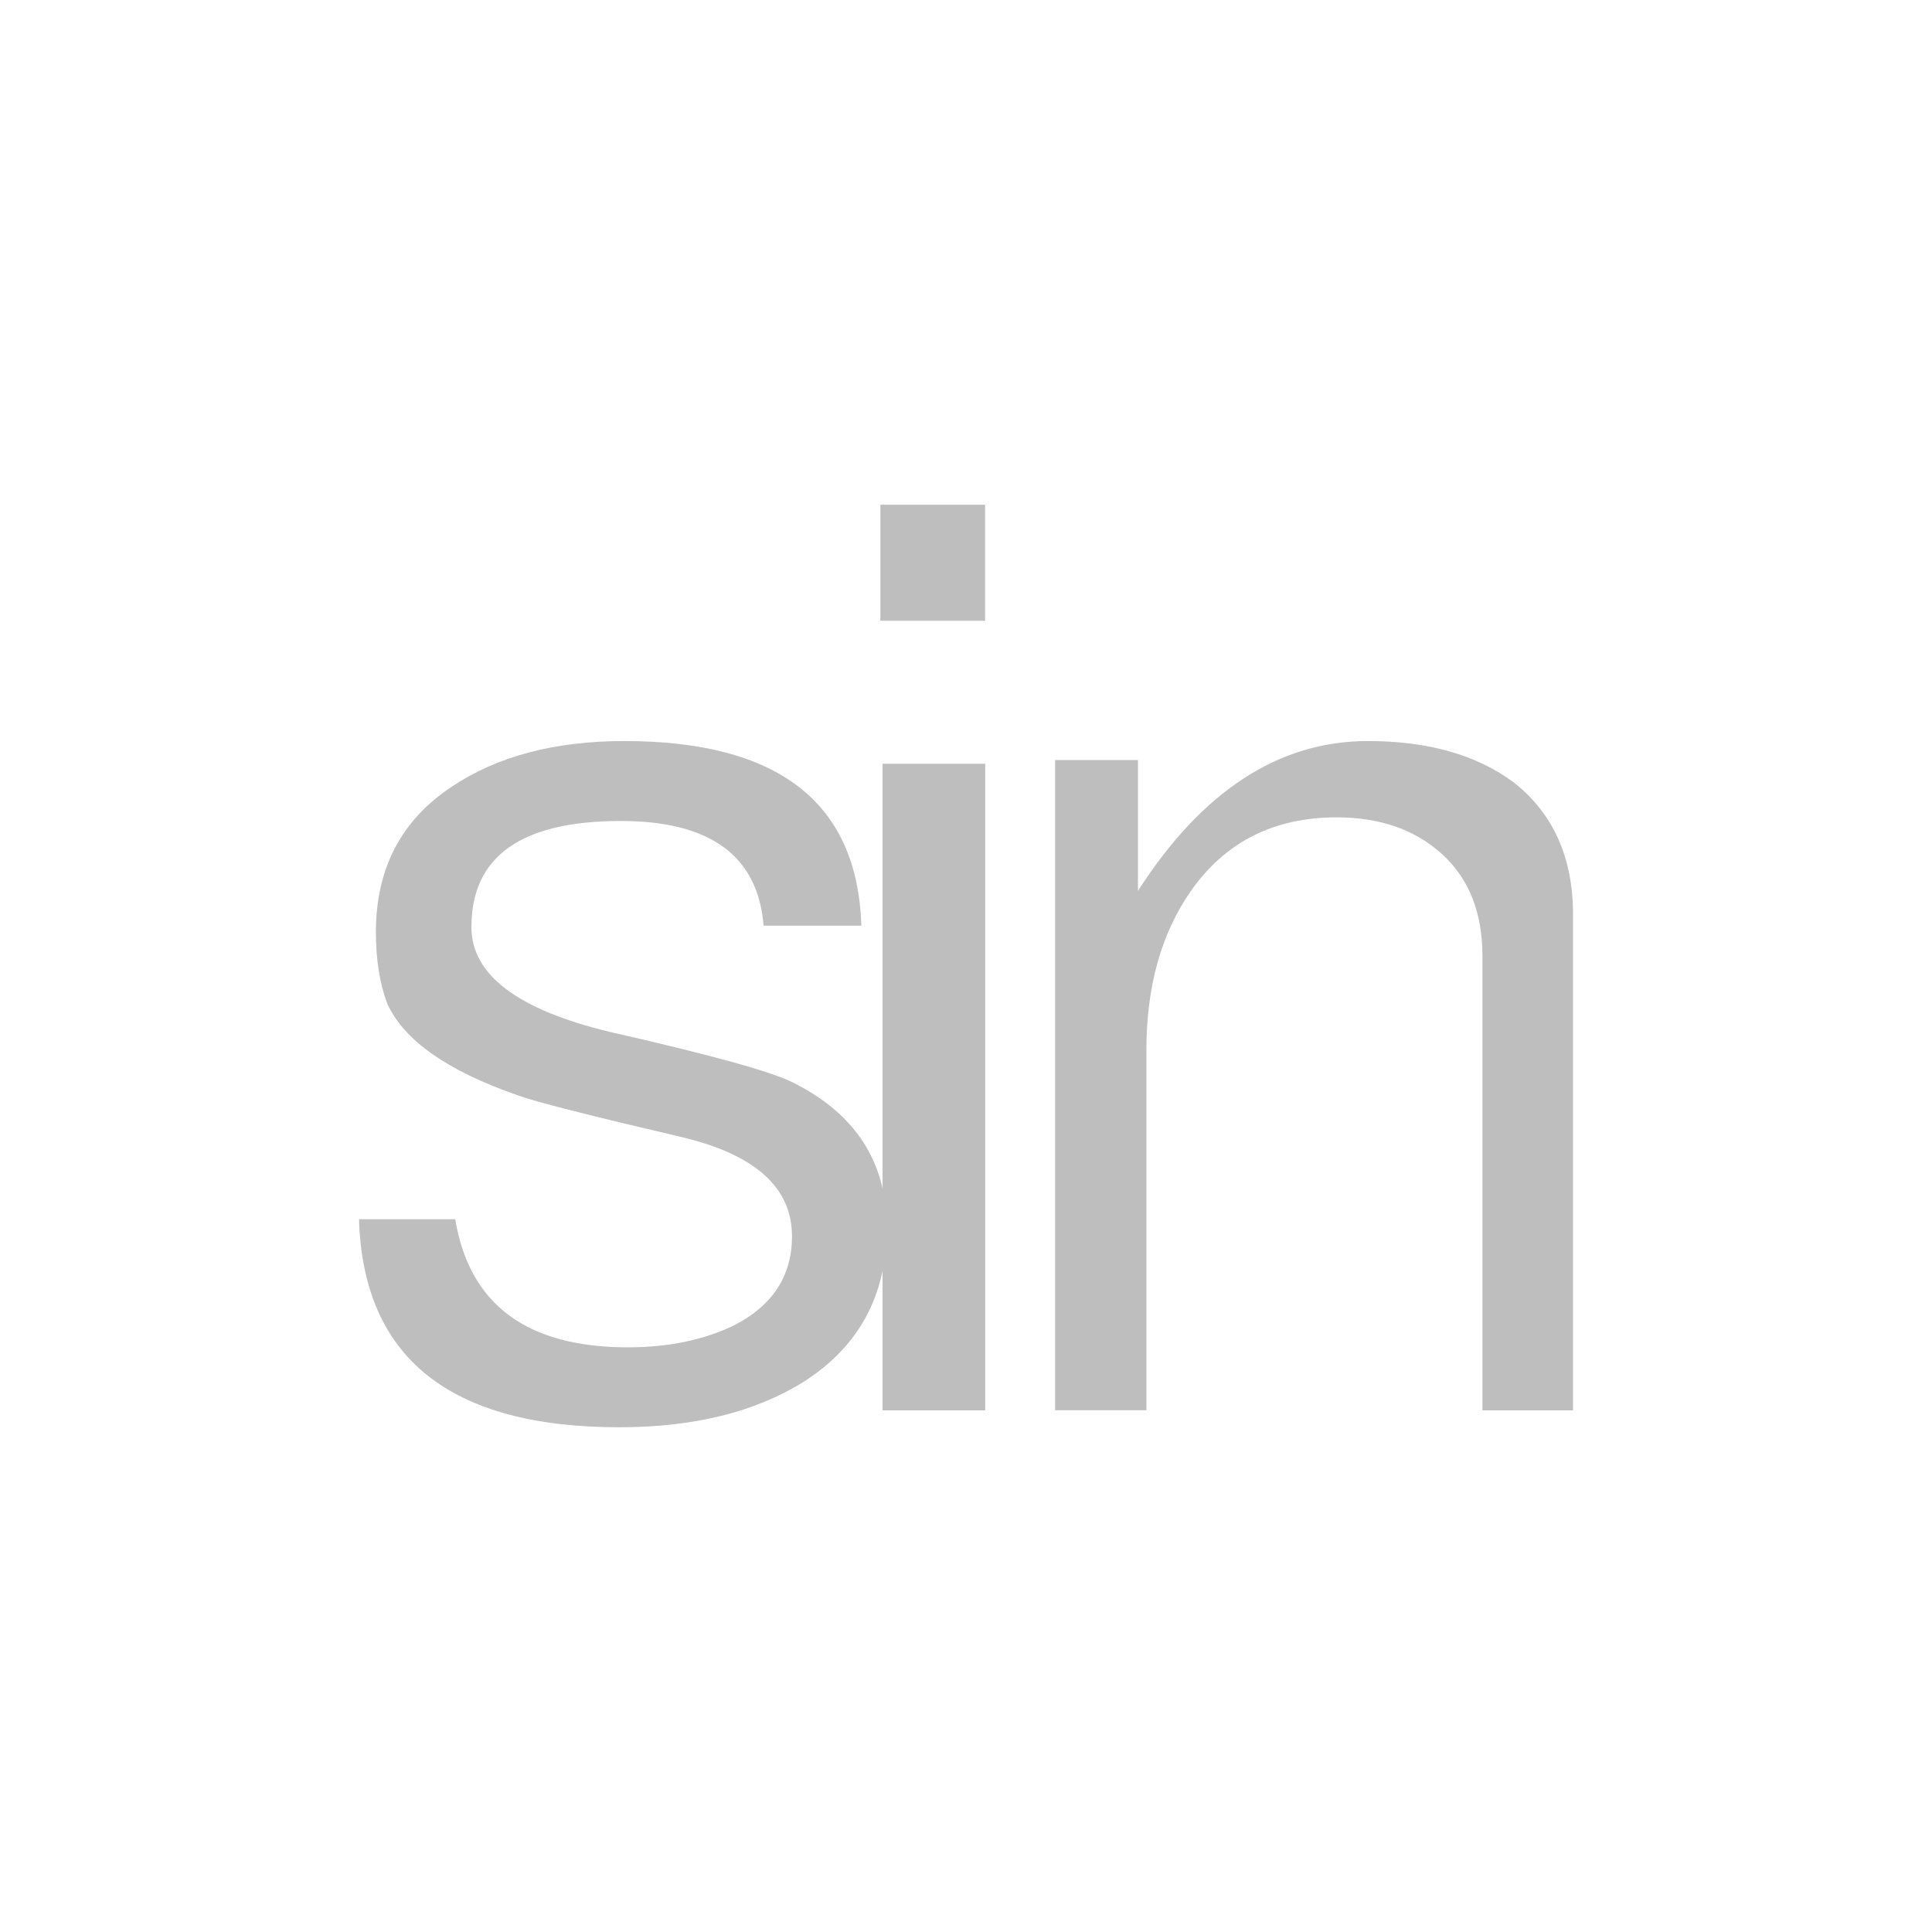
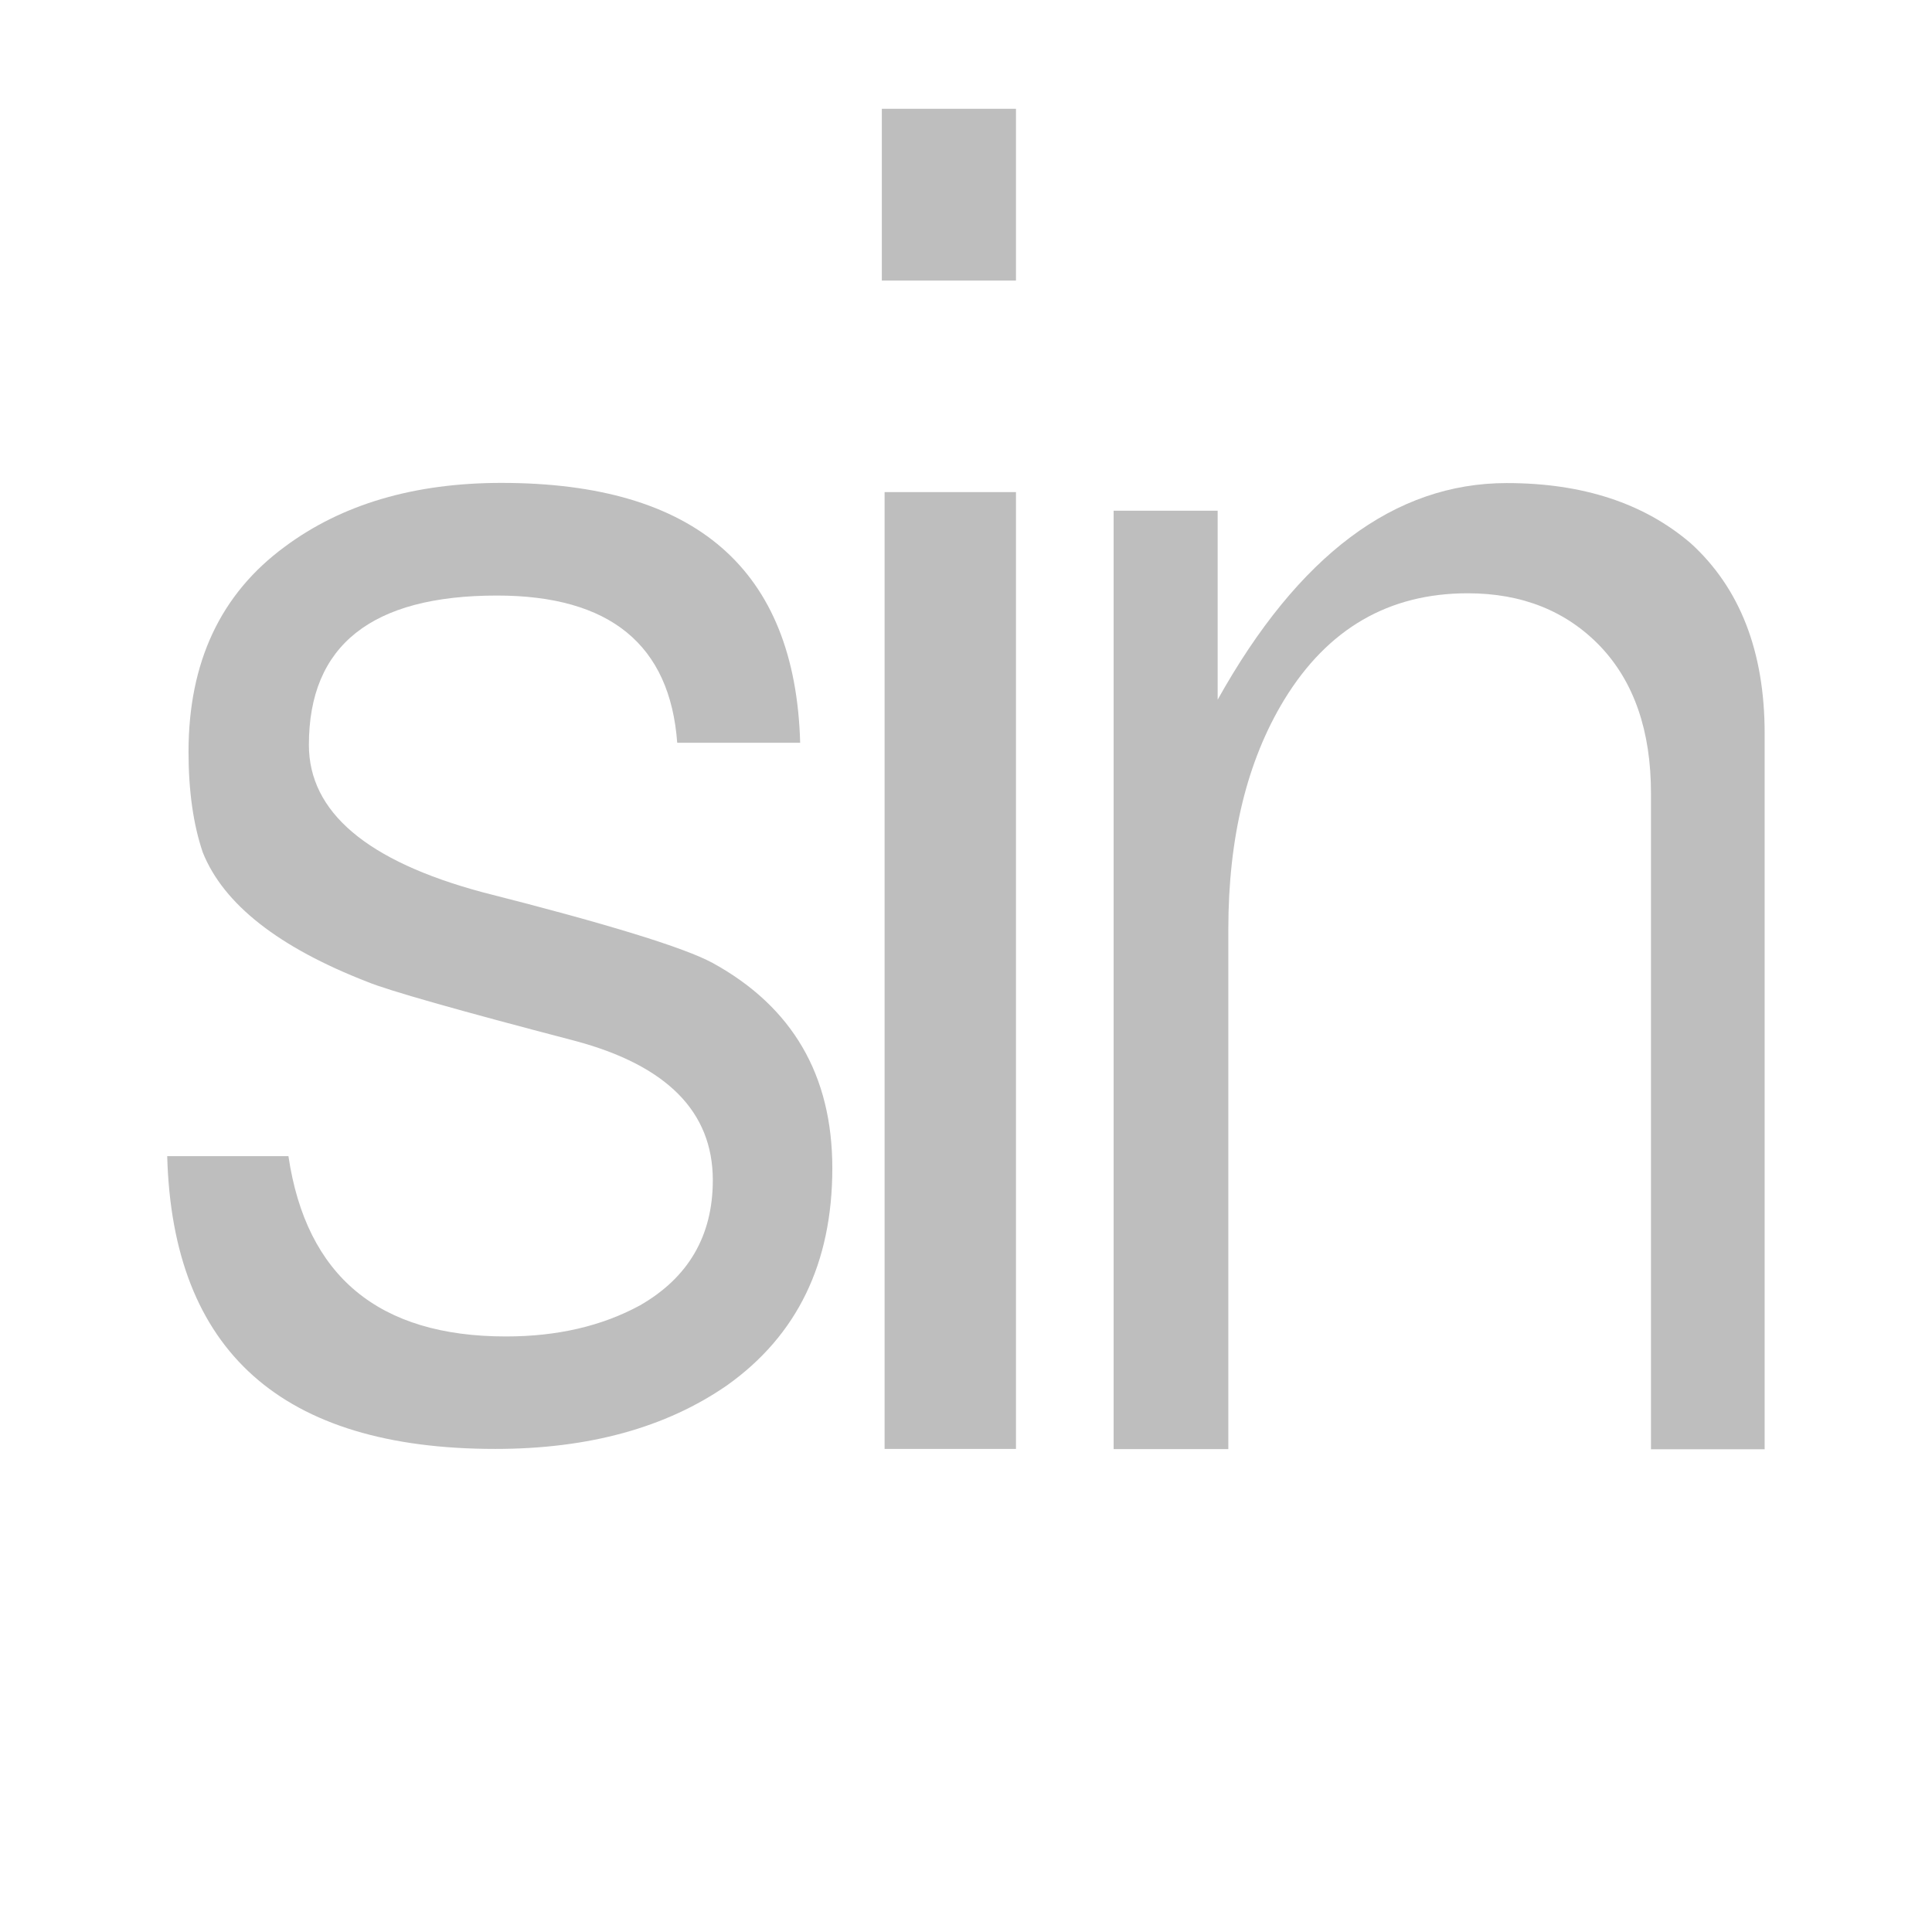
<svg xmlns="http://www.w3.org/2000/svg" id="svg7384" height="16" width="16" version="1.1">
  <defs id="defs10" />
-   <g style="font-size:12px;font-style:normal;font-variant:normal;font-weight:normal;font-stretch:normal;line-height:125%;letter-spacing:0px;word-spacing:0px;fill:#bebebe;fill-opacity:1;stroke:none;font-family:Meera;-inkscape-font-specification:Meera" id="text3001">
-     <path d="m 5.129,11.82 c -1.402,0 -2.121,-0.574 -2.156,-1.723 l 0.797,0 c 0.117,0.707 0.594,1.061 1.43,1.061 0.336,1e-6 0.629,-0.061 0.879,-0.182 C 6.398,10.813 6.559,10.566 6.559,10.238 6.559,9.836 6.256,9.563 5.65,9.418 4.881,9.238 4.428,9.123 4.291,9.072 3.705,8.869 3.344,8.615 3.207,8.311 3.145,8.146 3.113,7.949 3.113,7.719 c -1e-6,-0.527 0.211,-0.93 0.633,-1.207 0.375,-0.25 0.85,-0.375 1.424,-0.375 1.277,5.5e-6 1.932,0.51 1.963,1.529 l -0.809,0 C 6.277,7.088 5.883,6.799 5.141,6.799 4.316,6.799 3.904,7.092 3.904,7.678 3.904,8.072 4.285,8.361 5.047,8.545 5.871,8.732 6.375,8.871 6.559,8.961 7.082,9.219 7.344,9.621 7.344,10.168 c -5.2e-6,0.559 -0.23,0.984 -0.691,1.277 -0.402,0.25 -0.91,0.375 -1.523,0.375" style="font-family:Meera;-inkscape-font-specification:Meera" id="path3011" />
-     <path d="m 7.291,5.141 0,-0.961 0.867,0 0,0.961 -0.867,0 m 0.018,6.539 0,-5.355 0.85,0 0,5.355 -0.85,0" style="font-family:Meera;-inkscape-font-specification:Meera" id="path3013" />
-     <path d="m 12.277,11.68 0,-3.762 c -5e-6,-0.359 -0.111,-0.641 -0.334,-0.844 -0.223,-0.203 -0.514,-0.305 -0.873,-0.305 -0.52,4.9e-6 -0.922,0.203 -1.207,0.609 C 9.617,7.73 9.494,8.17 9.494,8.697 l 0,2.982 -0.756,0 0,-5.385 0.686,0 0,1.084 C 9.955,6.551 10.59,6.137 11.328,6.137 c 0.5,5.5e-6 0.904,0.115 1.213,0.346 0.324,0.258 0.486,0.621 0.486,1.09 l 0,4.107 -0.75,0" style="font-family:Meera;-inkscape-font-specification:Meera" id="path3015" />
+   <g style="font-size:12px;font-style:normal;font-variant:normal;font-weight:normal;font-stretch:normal;line-height:125%;letter-spacing:0px;word-spacing:0px;fill:#bebebe;fill-opacity:1;stroke:none;font-family:Meera;-inkscape-font-specification:Meera" id="text3001" transform="matrix(1.308793,0,0,1.308793,-0.9179371,-3.650036)">
+     <g id="g2986">
+       <g id="g2991" transform="matrix(1.1,0,0,1.1,-0.2972657,-1.182032)">
+         <g id="g2996" transform="translate(-1.535339,1.166715)">
+           <g id="g3003" transform="translate(-1.007094,0)">
+             <g id="g3011" transform="matrix(0.9891406,0,0,1,0.2352626,0)">
+               <g id="g2989" transform="translate(1.180705,0)">
+                 <path d="m 4.95,10.778 c -1.241,0 -1.877,-0.561 -1.908,-1.684 l 0.705,0 c 0.104,0.691 0.525,1.037 1.265,1.037 0.297,1e-6 0.556,-0.059 0.778,-0.178 C 6.073,9.793 6.215,9.552 6.215,9.232 6.215,8.838 5.947,8.571 5.411,8.43 4.73,8.254 4.329,8.141 4.208,8.092 3.69,7.893 3.37,7.645 3.249,7.347 3.194,7.187 3.166,6.994 3.166,6.768 c -1e-6,-0.516 0.187,-0.909 0.56,-1.18 0.332,-0.244 0.752,-0.367 1.26,-0.367 1.13,5.4e-6 1.709,0.498 1.737,1.495 l -0.715,0 C 5.966,6.152 5.617,5.869 4.96,5.869 4.231,5.869 3.866,6.155 3.866,6.728 3.866,7.114 4.203,7.397 4.877,7.576 5.607,7.759 6.052,7.895 6.215,7.983 6.678,8.235 6.91,8.628 6.91,9.163 6.91,9.709 6.706,10.125 6.298,10.412 5.942,10.656 5.492,10.778 4.95,10.778" style="font-family:Meera;-inkscape-font-specification:Meera" id="path3011" />
+                 <path d="m 7.198,4.057 0,-0.988 0.78,0 0,0.988 -0.78,0 m 0.016,6.721 0,-5.504 0.764,0 0,5.504 -0.764,0" style="font-family:Meera;-inkscape-font-specification:Meera" id="path3013" />
+                 <path d="m 11.671,10.778 0,-3.771 C 11.671,6.647 11.572,6.365 11.376,6.161 11.179,5.958 10.922,5.856 10.605,5.856 10.146,5.856 9.791,6.06 9.539,6.467 9.322,6.819 9.213,7.26 9.213,7.789 l 0,2.99 -0.667,0 0,-5.398 0.605,0 0,1.087 C 9.62,5.637 10.18,5.222 10.832,5.222 c 0.442,5.5e-6 0.799,0.116 1.071,0.347 0.286,0.258 0.429,0.623 0.429,1.093 l 0,4.118 -0.662,0" style="font-family:Meera;-inkscape-font-specification:Meera" id="path3015" />
+               </g>
+             </g>
+           </g>
+         </g>
+       </g>
+     </g>
  </g>
</svg>
